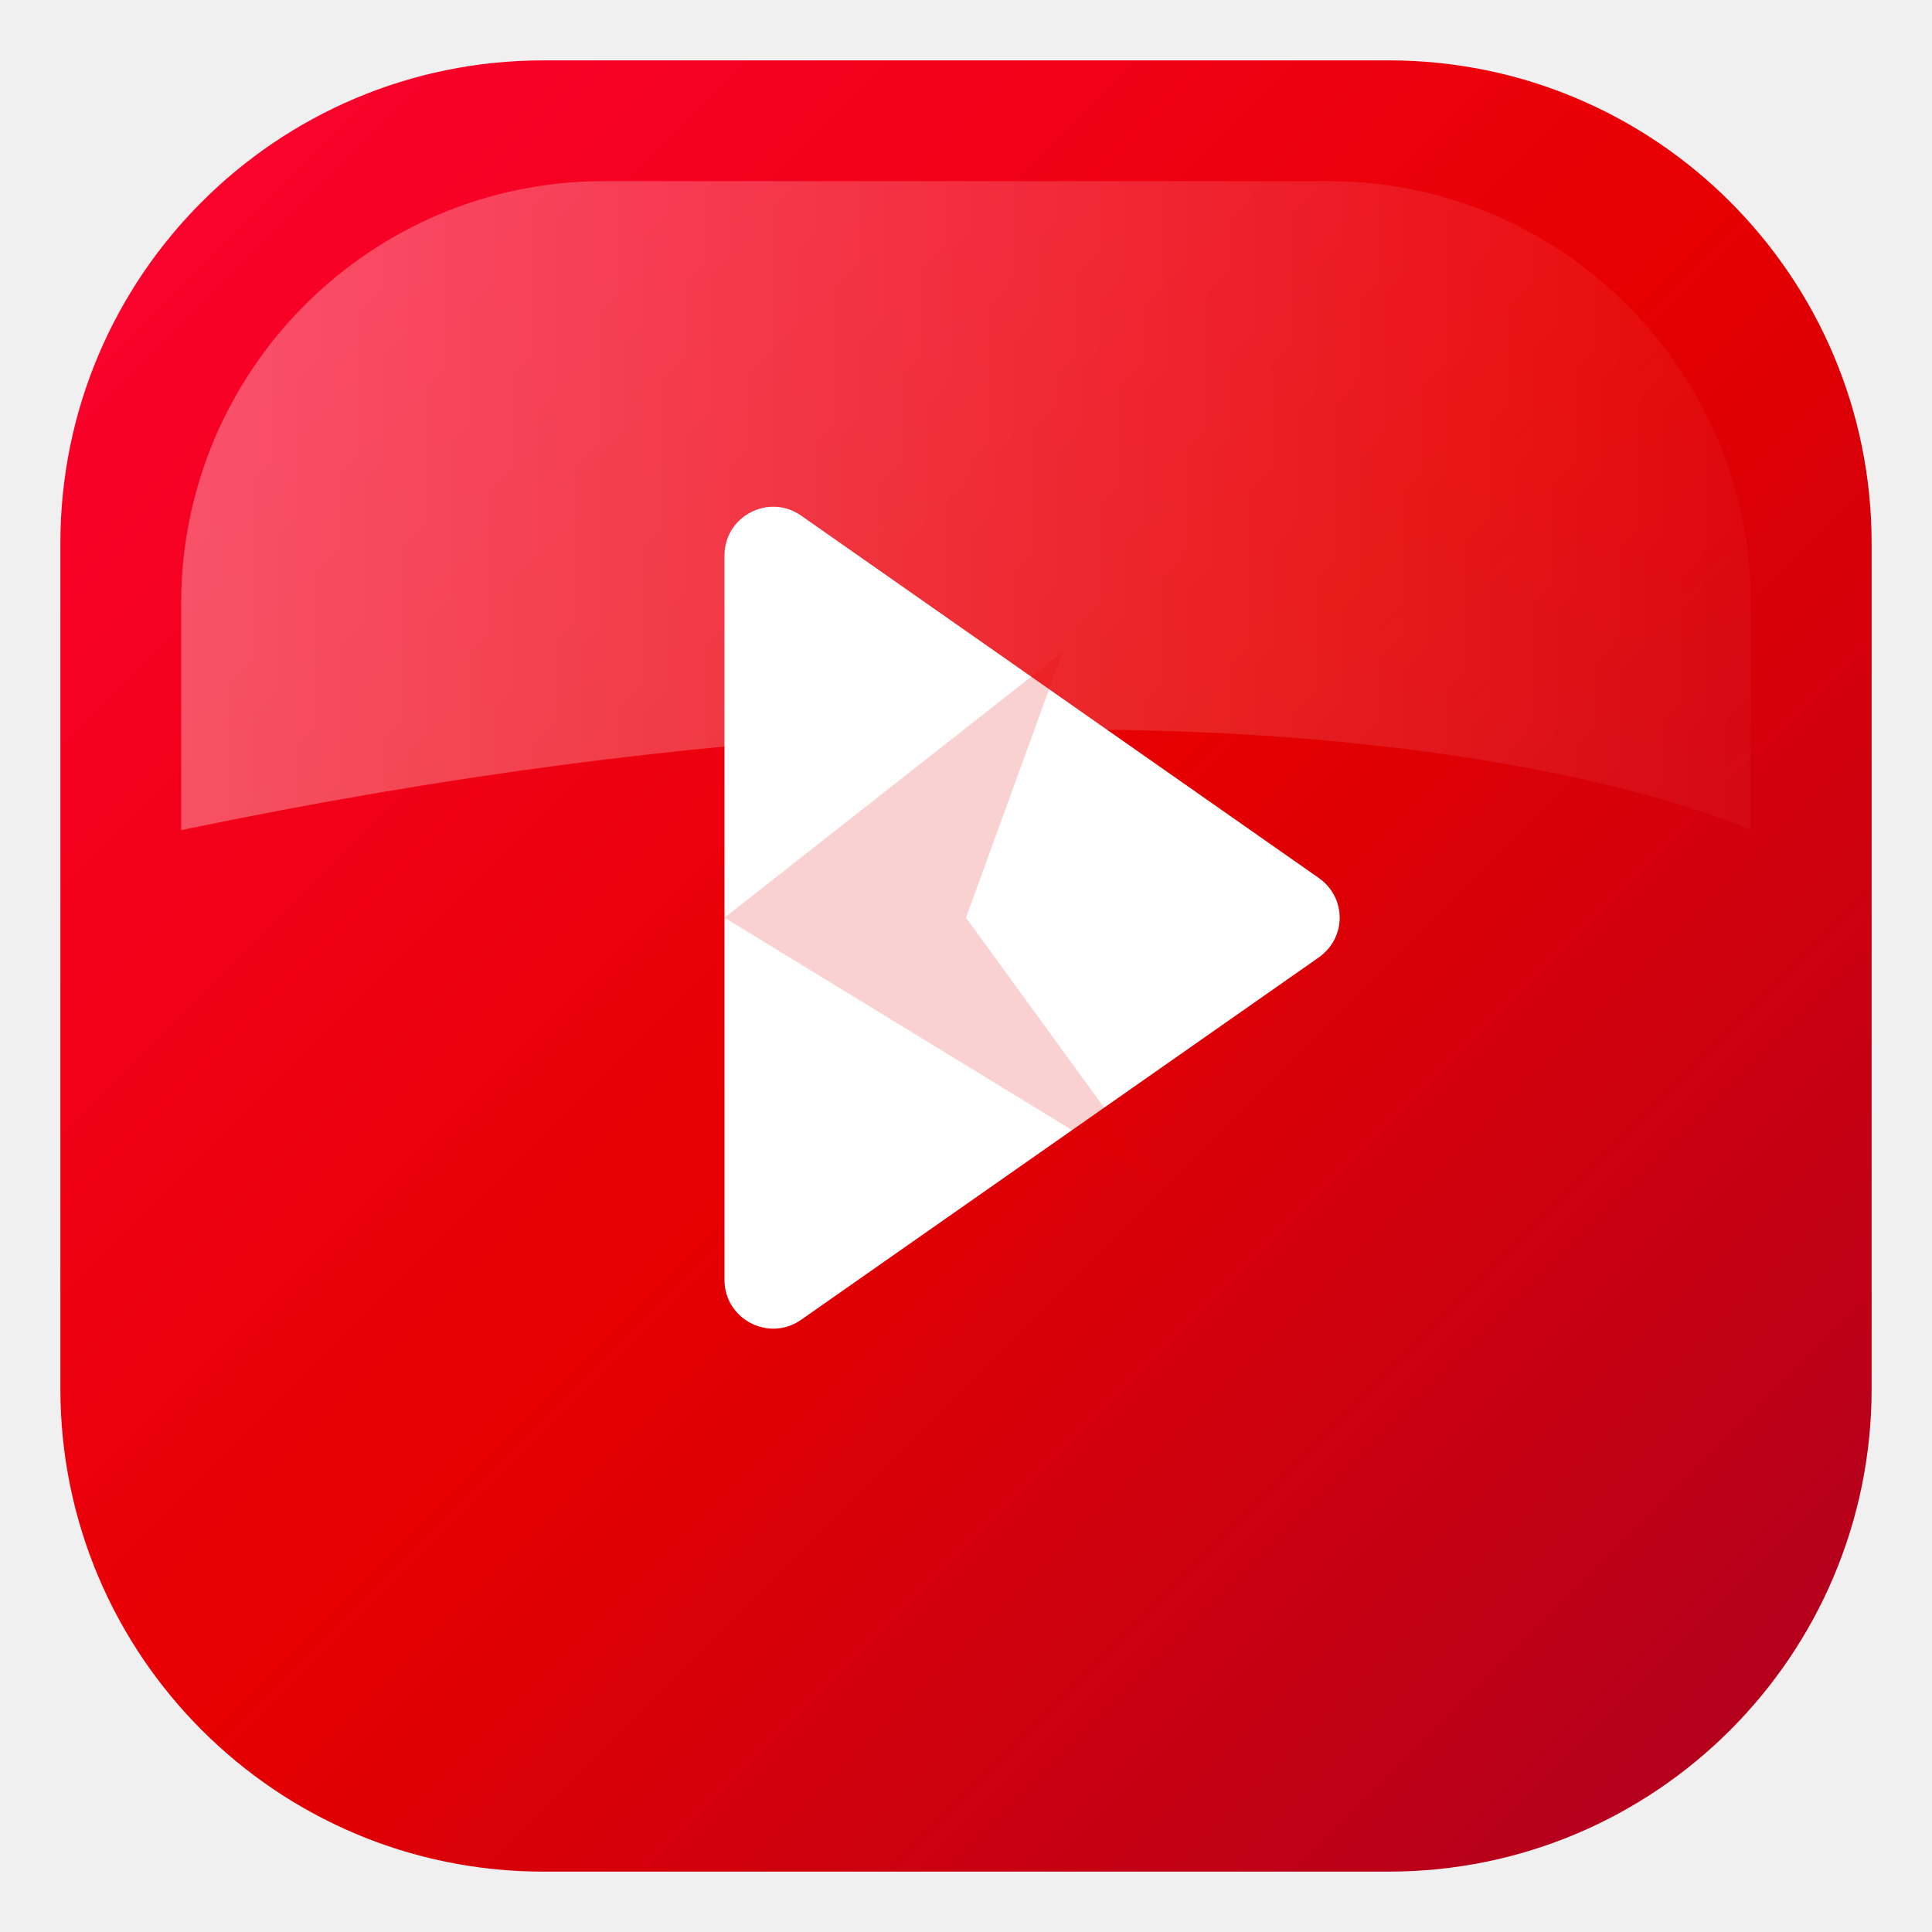
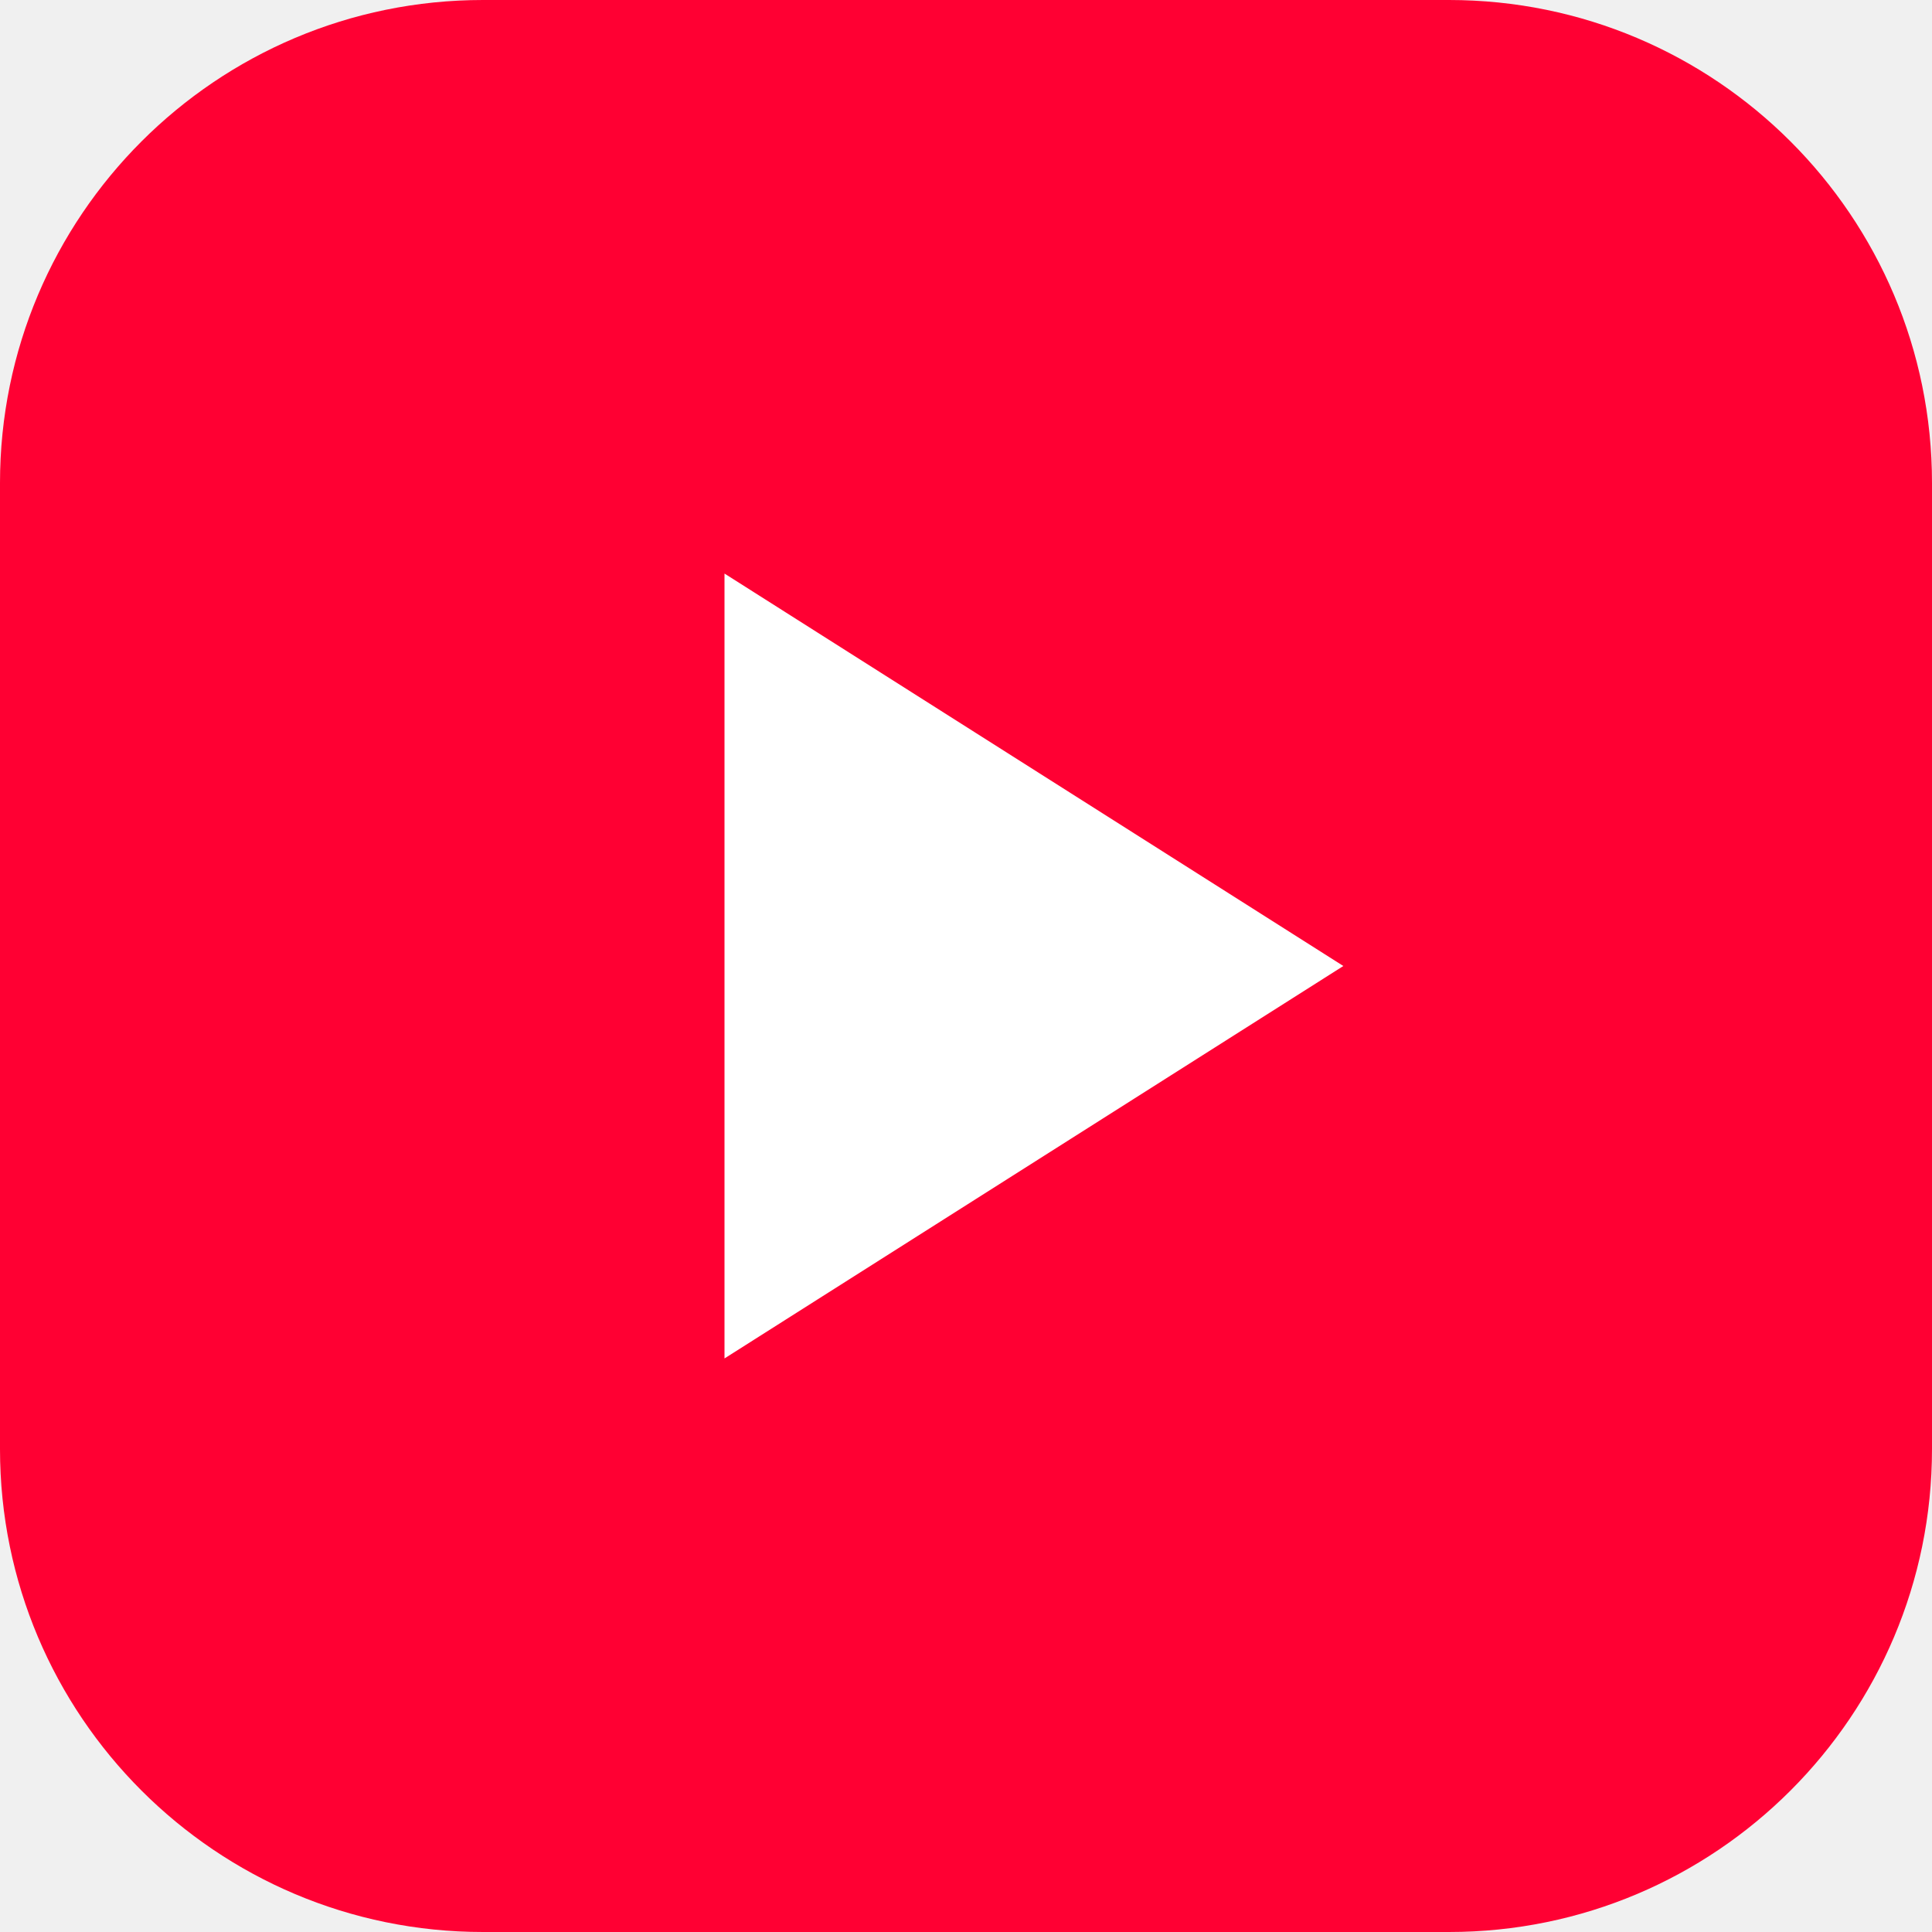
<svg xmlns="http://www.w3.org/2000/svg" width="512" height="512" viewBox="0 0 512 512" fill="none">
-   <defs>
-     <linearGradient id="bgGrad" x1="0" y1="0" x2="512" y2="512" gradientUnits="userSpaceOnUse">
-       <stop offset="0%" stop-color="#FF0238" />
-       <stop offset="50%" stop-color="#E60000" />
-       <stop offset="100%" stop-color="#A80024" />
-     </linearGradient>
-     <linearGradient id="shine" x1="0" y1="0" x2="512" y2="0" gradientUnits="userSpaceOnUse">
-       <stop offset="0%" stop-color="#FFFFFF" stop-opacity="0.35" />
-       <stop offset="100%" stop-color="#FFFFFF" stop-opacity="0" />
-     </linearGradient>
-   </defs>
-   <rect x="16" y="16" width="480" height="480" rx="128" fill="url(#bgGrad)" />
-   <path d="M48 160C48 98.144 98.144 48 160 48H352C413.856 48 464 98.144 464 160V220C464 220 336 160 48 220V160Z" fill="url(#shine)" />
-   <path d="M192 147.2C192 136.787 203.762 130.659 212.298 136.635L349.439 232.635C356.895 237.854 356.895 248.546 349.439 253.765L212.298 349.765C203.762 355.741 192 349.613 192 339.2V147.2Z" fill="white" />
-   <path d="M192 243.2L281.6 172.8L256 243.2L307.2 313.6L192 243.2Z" fill="#E60000" fill-opacity="0.18" />
+   <rect width="512" height="512" rx="128" fill="#FF0033" />
+   <path d="M192 152V360L356 256L192 152Z" fill="white" />
</svg>
